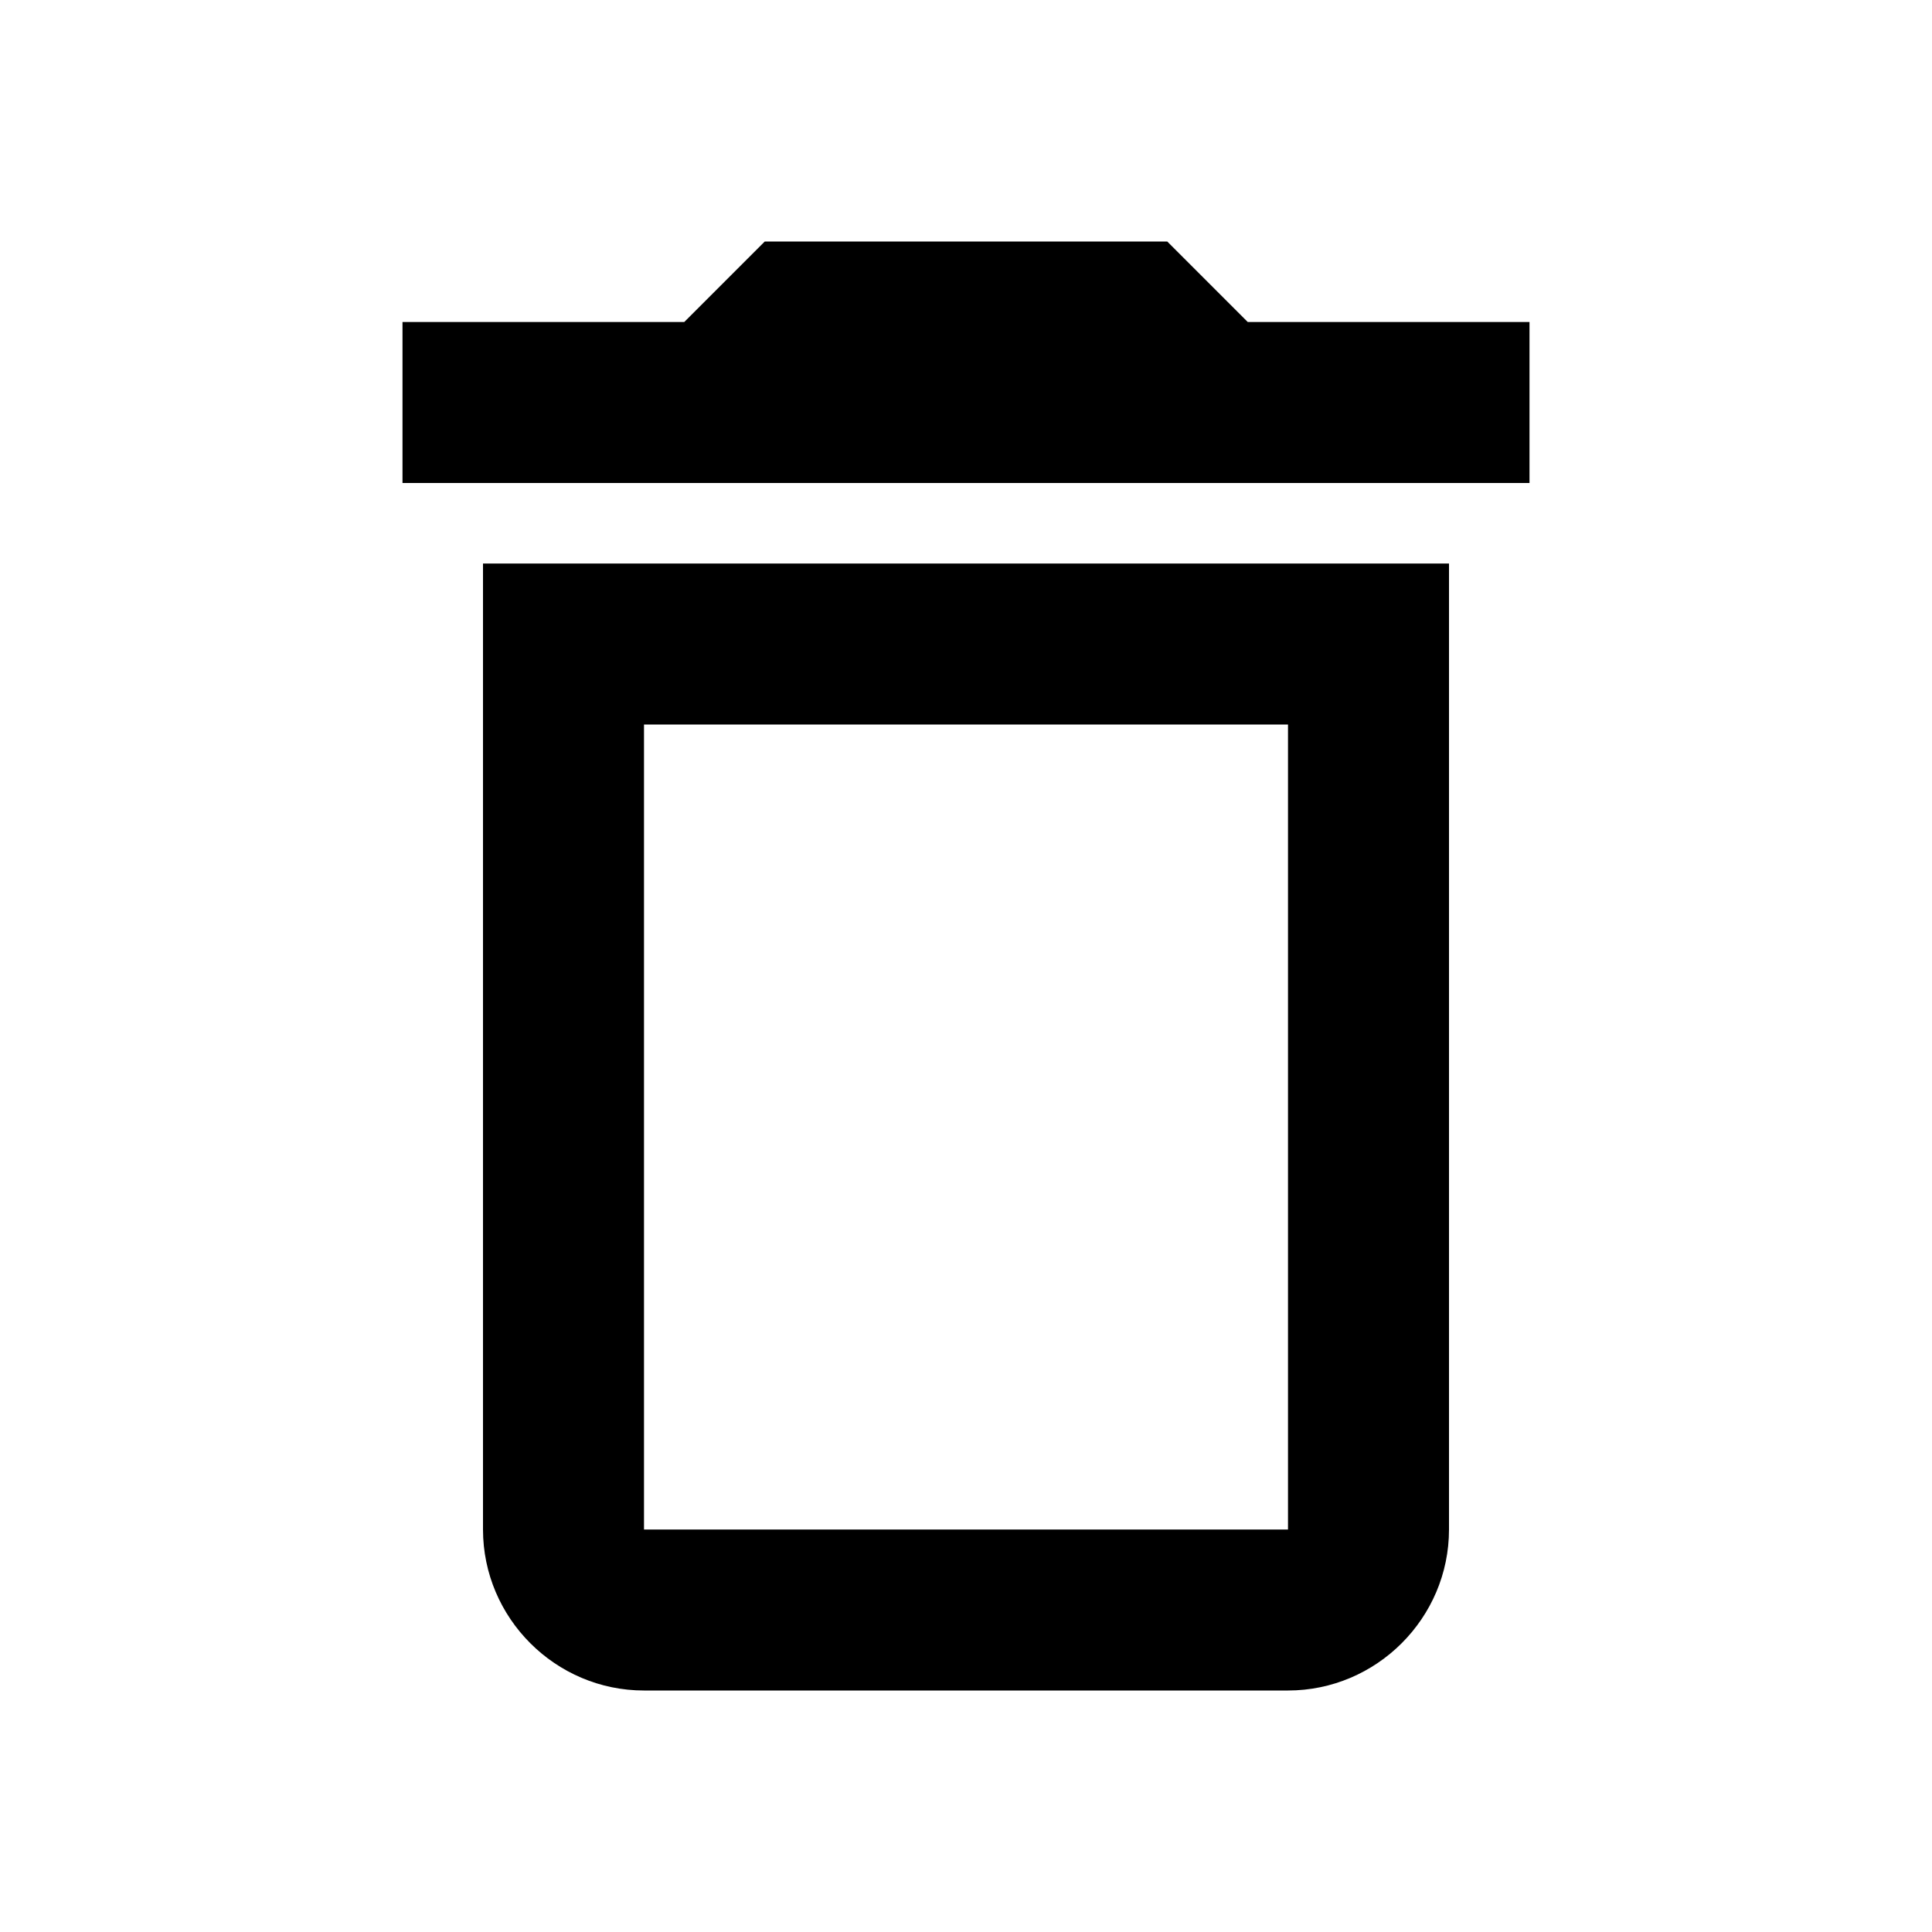
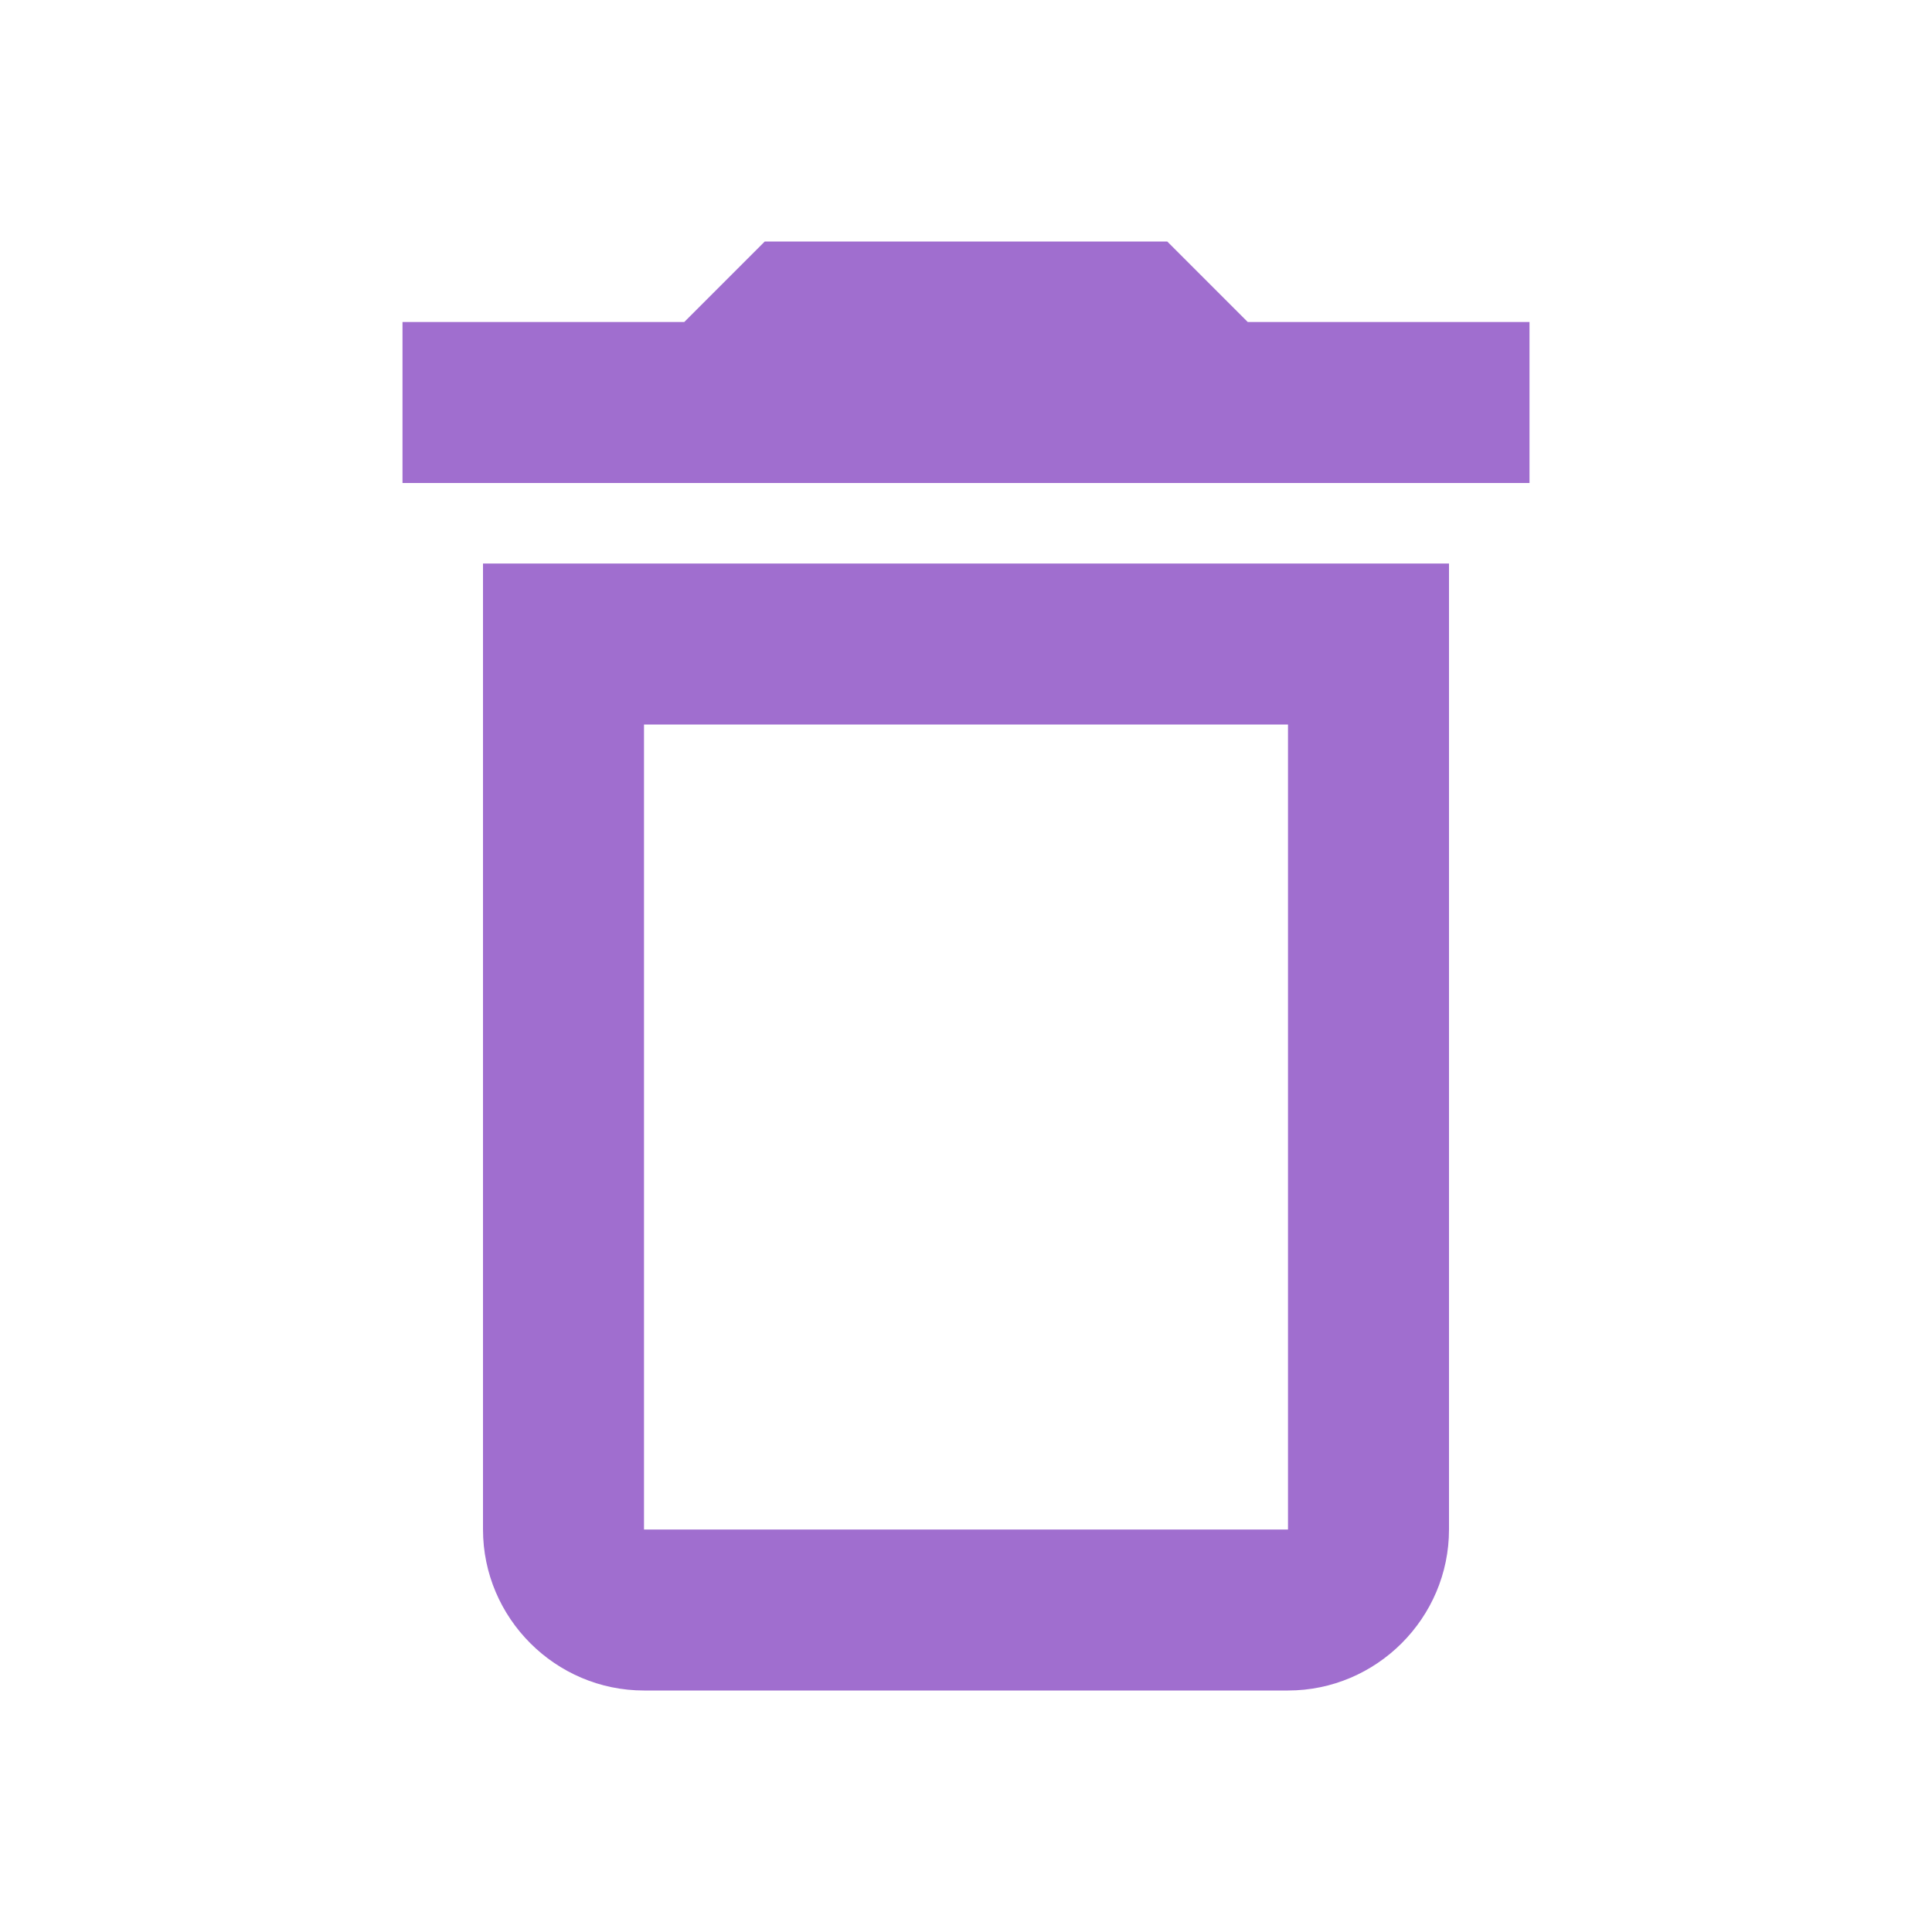
- <svg xmlns="http://www.w3.org/2000/svg" height="24px" viewBox="0 0 24 24" width="24px" fill="#000000">
-   <path d="M0 0h24v24H0V0z" fill="none" />
-   <path d="M16 9v10H8V9h8m-1.5-6h-5l-1 1H5v2h14V4h-3.5l-1-1zM18 7H6v12c0 1.1.9 2 2 2h8c1.1 0 2-.9 2-2V7z" />
+ <svg xmlns="http://www.w3.org/2000/svg" version="1.1" id="Capa_1" x="0px" y="0px" width="24px" height="24px" viewBox="0 0 24 24" enable-background="new 0 0 24 24" xml:space="preserve">
+   <path fill="none" d="M0,0h24v24H0V0z" />
+   <path fill="#A06ECF" d="M16,9v10H8V9H16 M14.5,3h-5l-1,1H5v2h14V4h-3.5L14.5,3z M18,7H6v12c0,1.1,0.9,2,2,2h8c1.1,0,2-0.9,2-2V7z" />
</svg>
